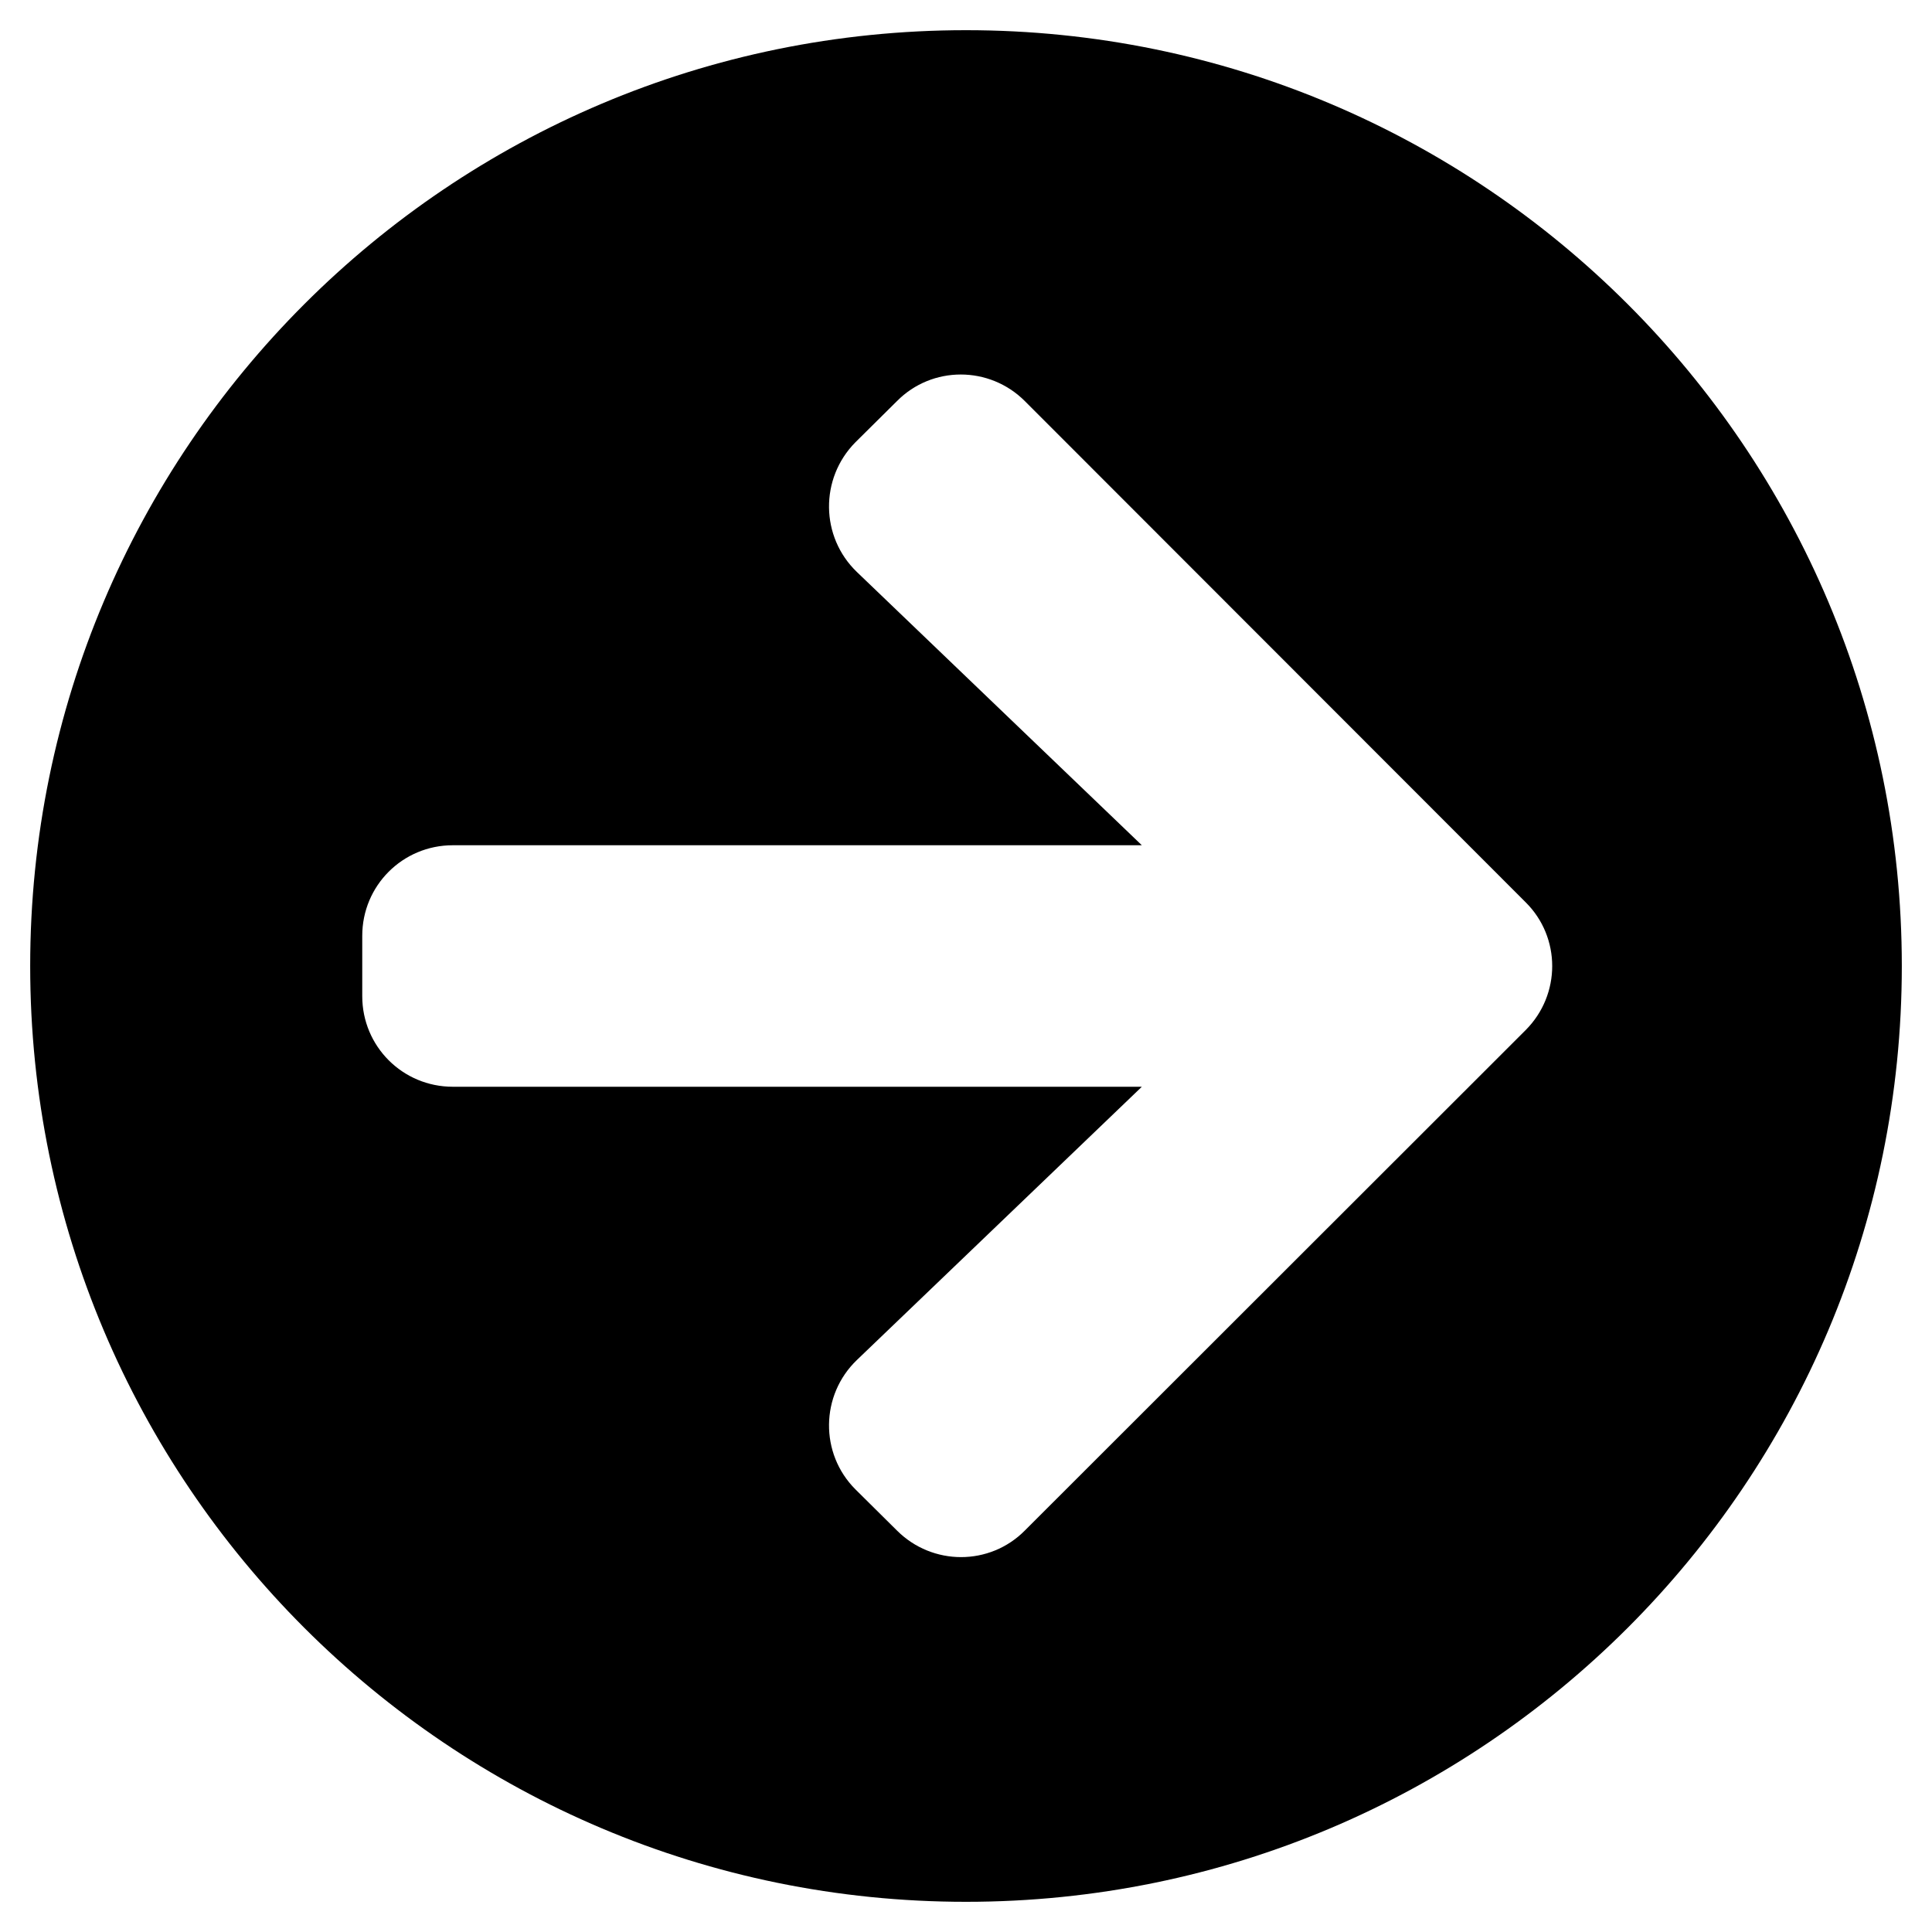
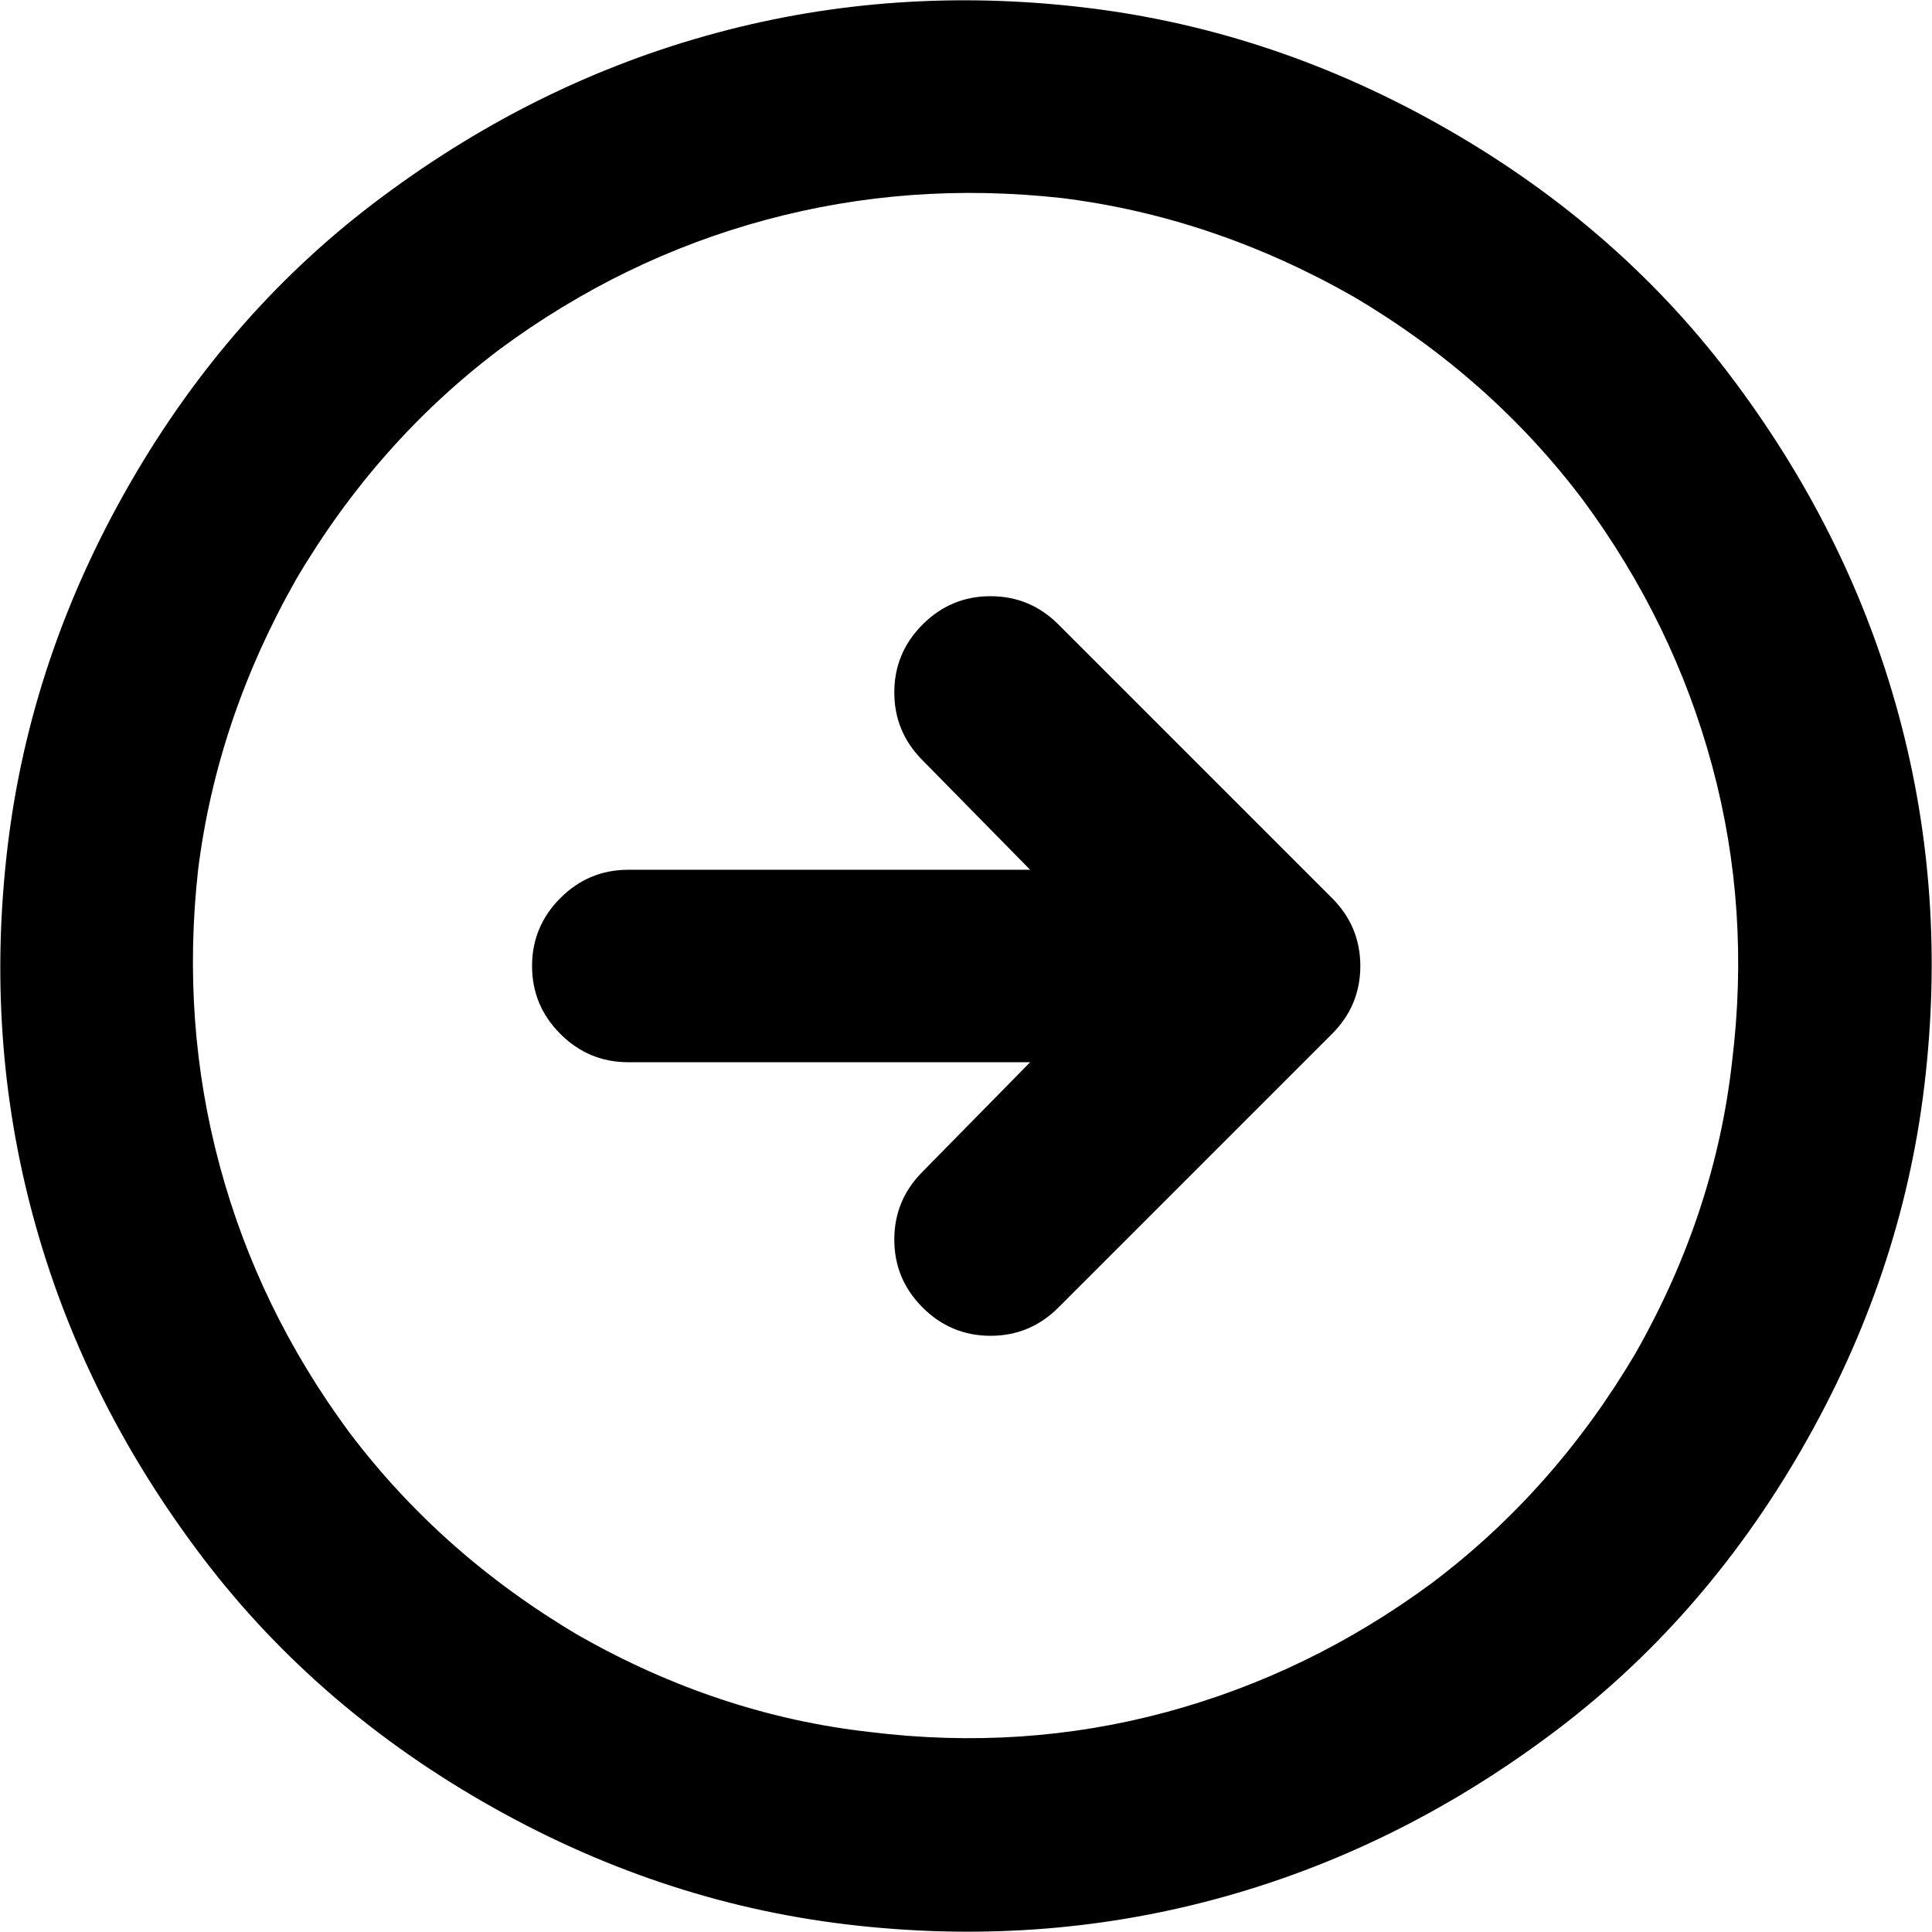
- <svg xmlns="http://www.w3.org/2000/svg" aria-hidden="true" focusable="false" data-prefix="fas" data-icon="arrow-circle-right" class="svg-inline--fa fa-arrow-circle-right fa-w-16" role="img" viewBox="0 0 512 512">
-   <path fill="currentColor" d="M256 8c137 0 248 111 248 248S393 504 256 504 8 393 8 256 119 8 256 8zm-28.9 143.6l75.5 72.4H120c-13.3 0-24 10.7-24 24v16c0 13.3 10.7 24 24 24h182.6l-75.5 72.4c-9.7 9.3-9.9 24.8-.4 34.3l11 10.9c9.4 9.4 24.6 9.4 33.9 0L404.3 273c9.4-9.4 9.4-24.6 0-33.9L271.6 106.3c-9.4-9.4-24.6-9.4-33.9 0l-11 10.9c-9.5 9.6-9.3 25.1.4 34.4z" />
+ <svg xmlns="http://www.w3.org/2000/svg" version="1.1" width="1024" height="1024" viewBox="0 0 1024 1024">
+   <g id="icomoon-ignore">
+ </g>
+   <path d="M706 476l-145-145q-15-15-36-15t-36 15v0q-15 15-15 36t15 36l57 58h-213q-21 0-36 15t-15 36v0q0 21 15 36t36 15h213l-57 58q-15 15-15 36t15 36 36 15 36-15l145-145q15-15 15-36t-15-36v0 0zM768 69q-92-53-193-65t-195.5 13.5-176.5 86.5q-81 60-134 152t-65 193 13.5 195.5 86.5 176.5q60 81 152 134t193 65 195.5-13.5 176.5-86.5q81-60 134-152t65-193-13.5-195.5-86.5-176.5q-60-81-152-134v0zM867 717q-43 73-108 122-65 48-141 68.5t-157 10.5q-80-9-154-51-73-43-122-108-48-65-68.5-141t-11.5-157q10-80 52-154 43-73 108-122 65-48 141-68.5t157-11.5q80 10 154 52 73 43 122 108 48 65 68.5 141t10.5 157q-9 80-51 154z" />
</svg>
